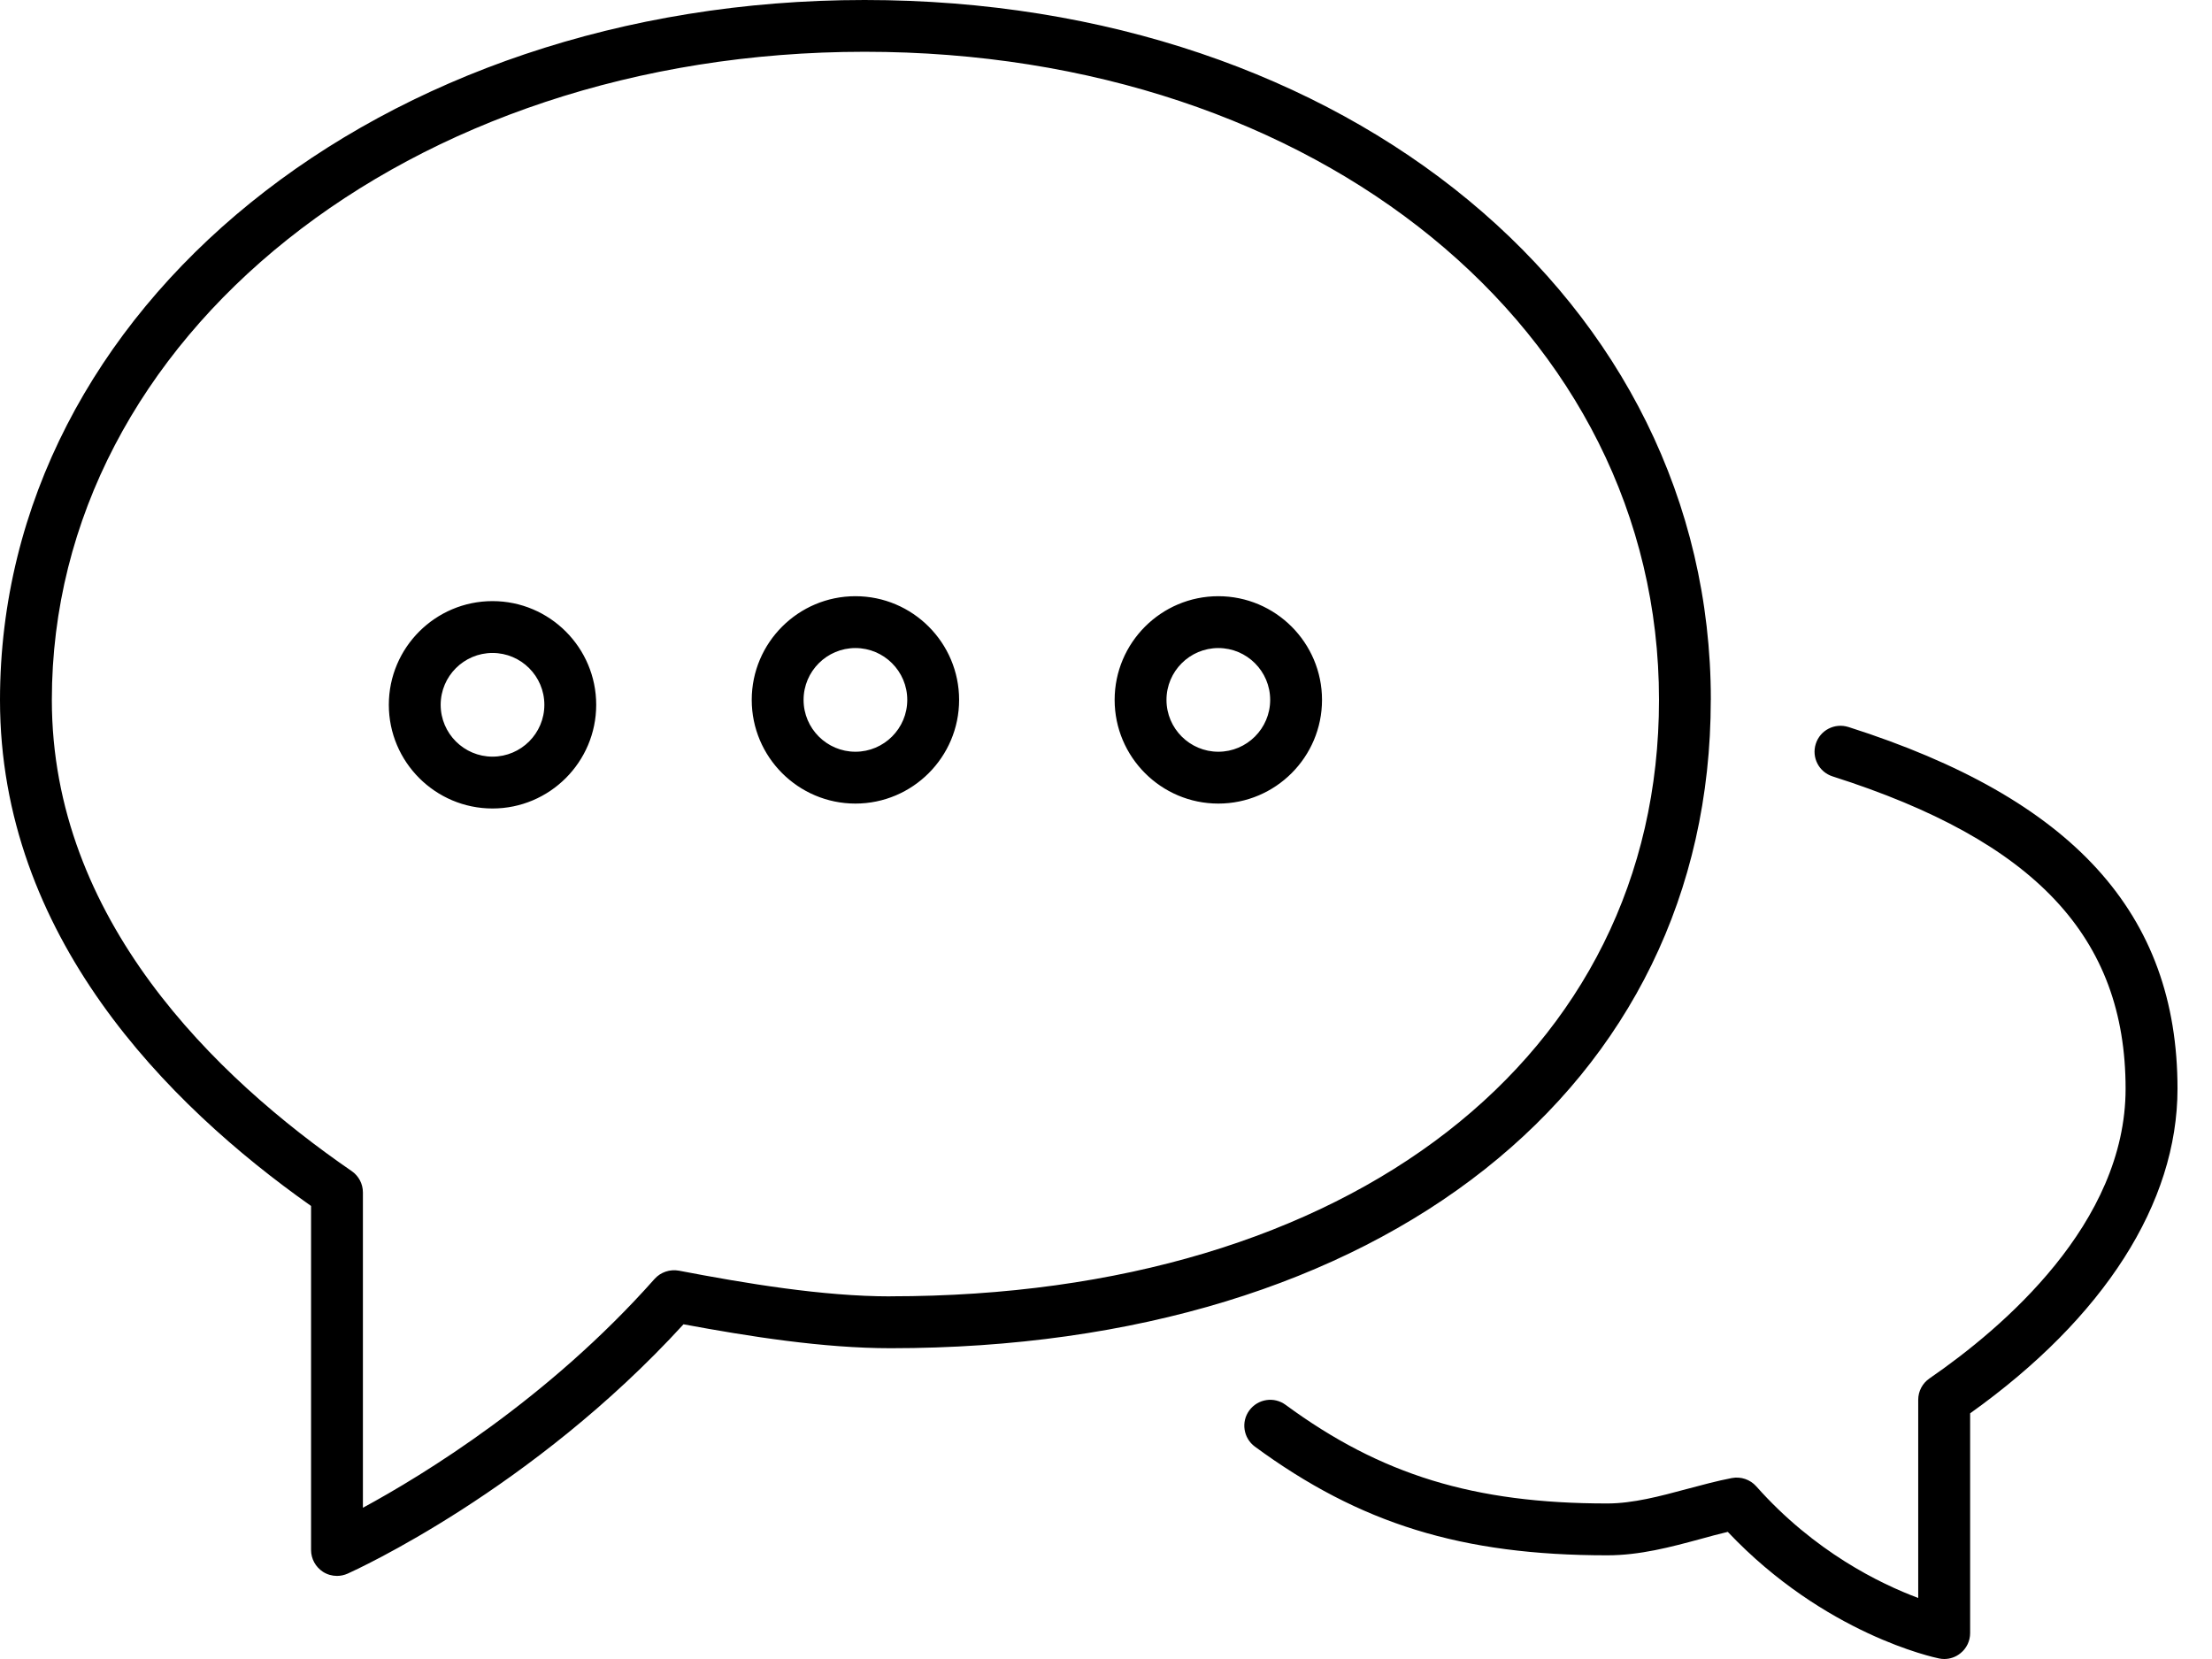
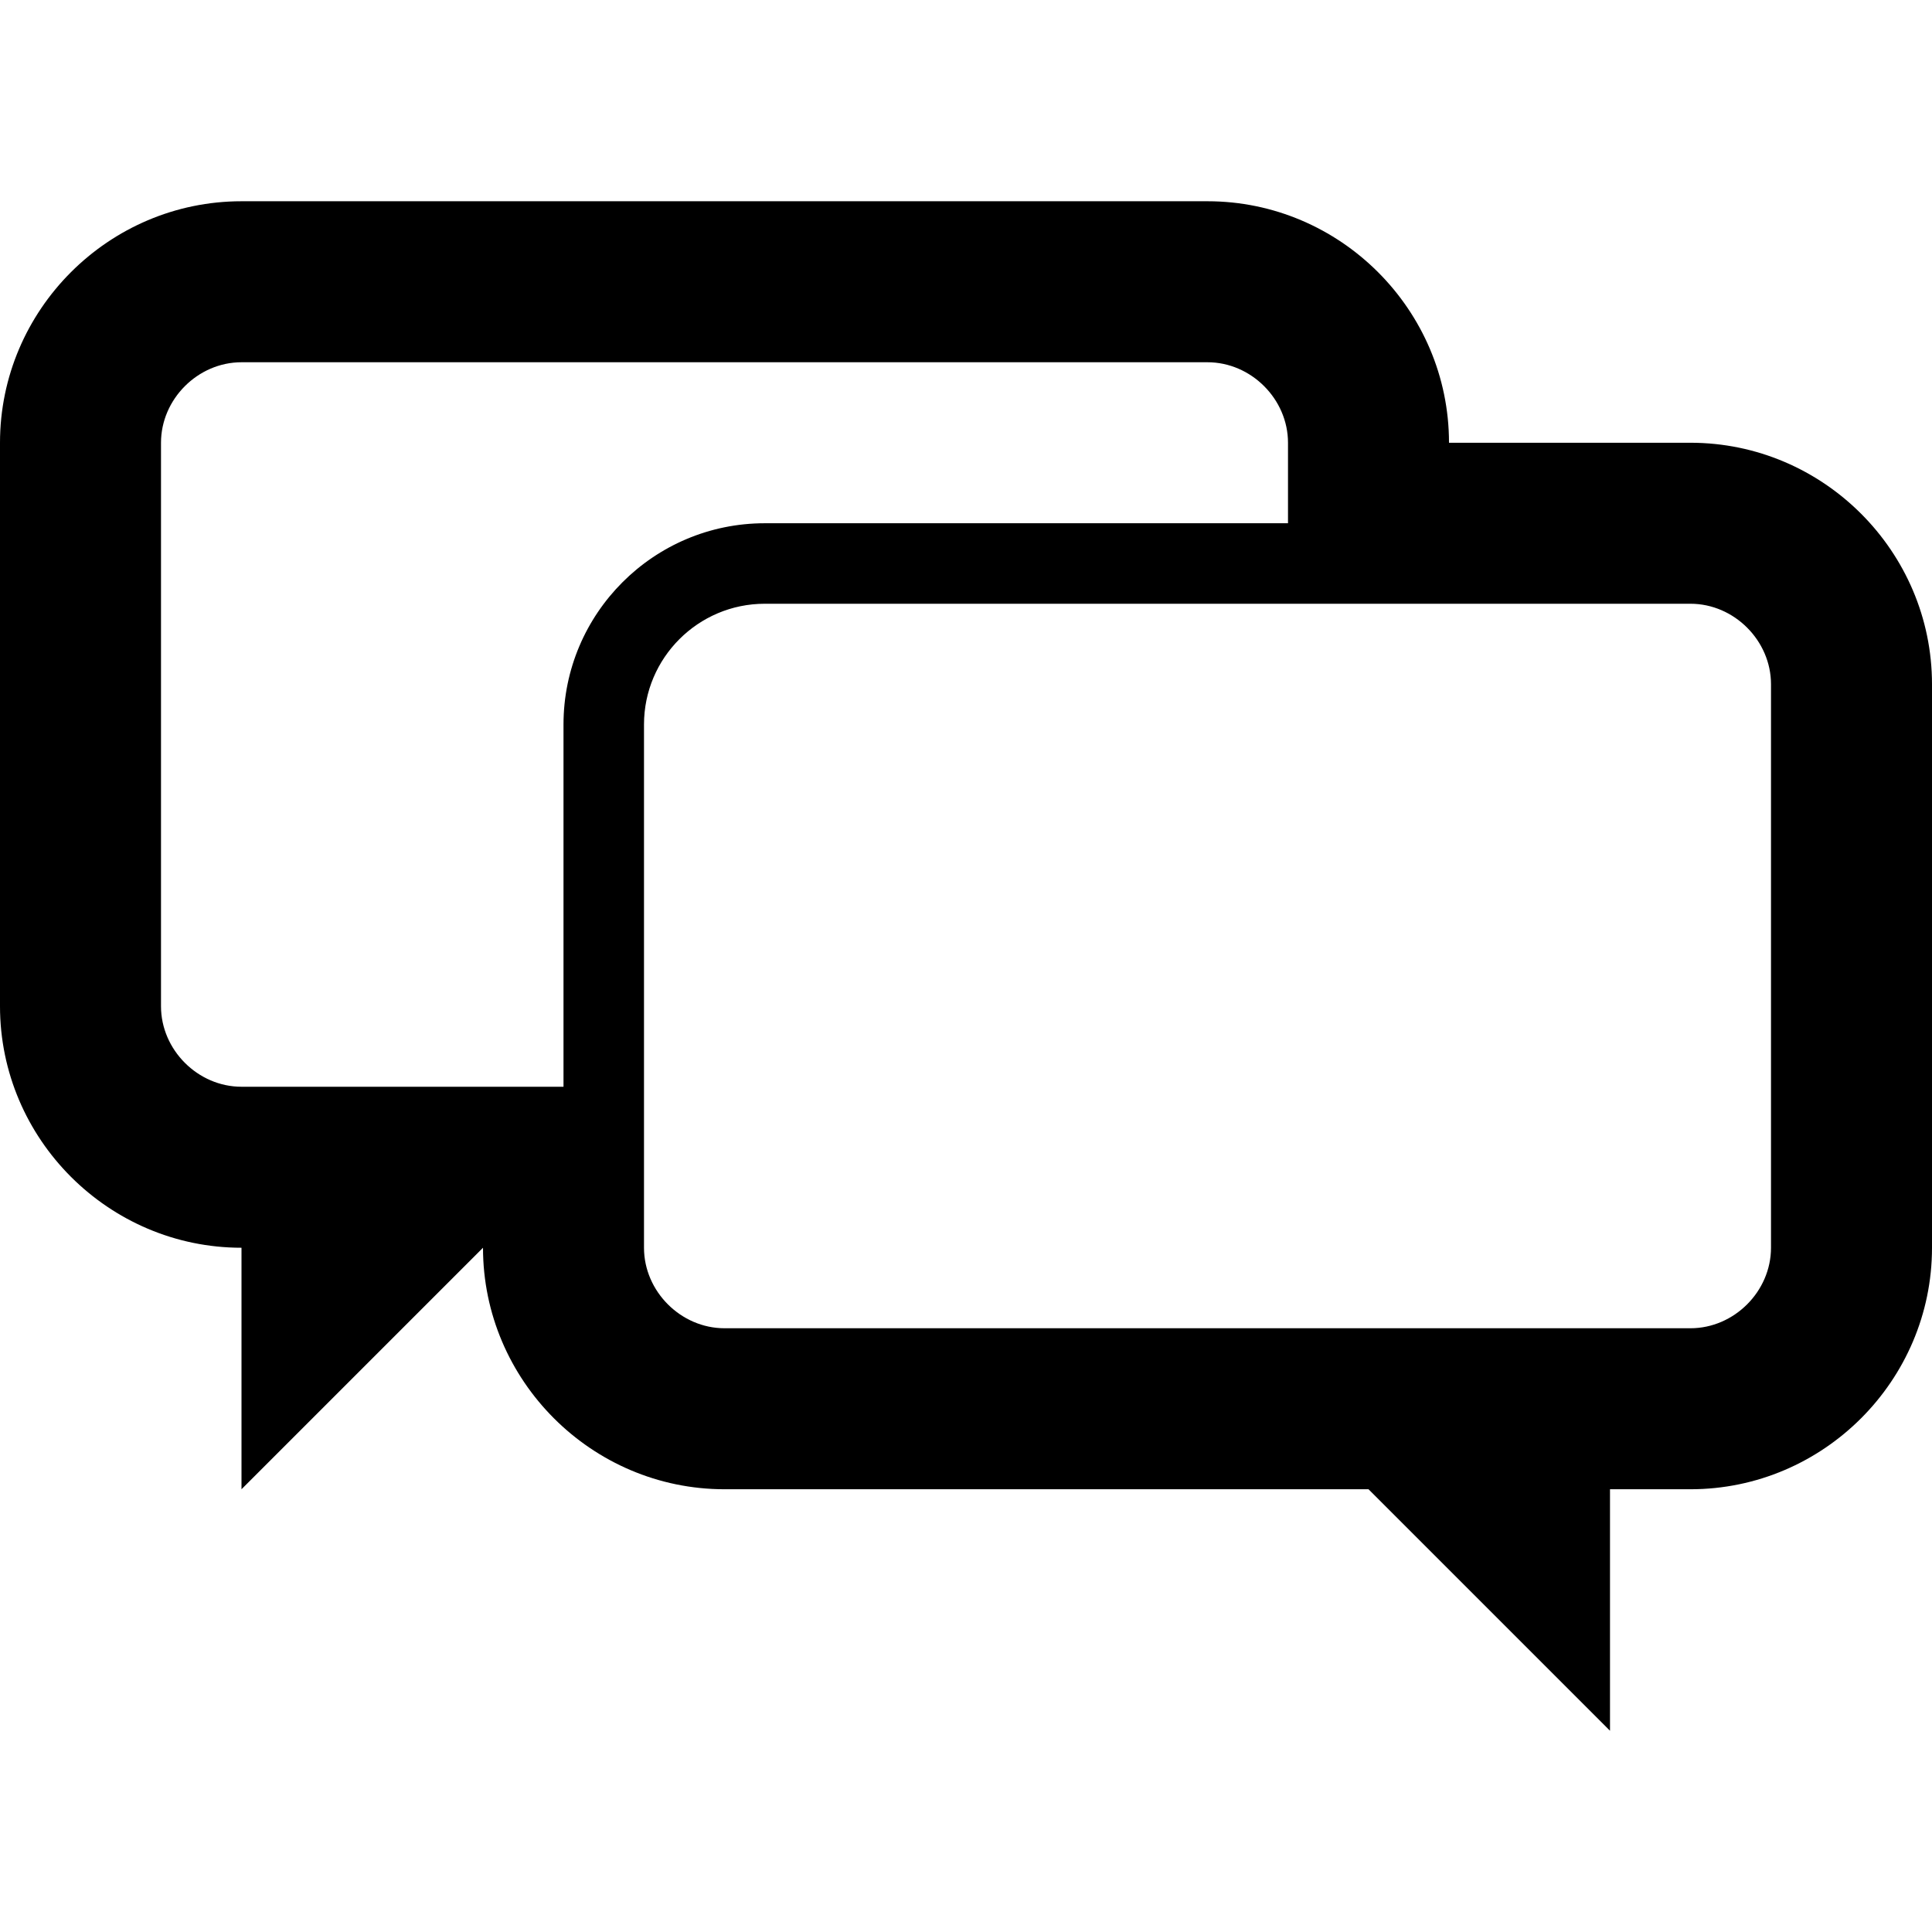
- <svg xmlns="http://www.w3.org/2000/svg" version="1.1" width="32" height="24" viewBox="0 0 32 24">
-   <path d="M26.739 10.517c-0.198-0.062-0.408 0.046-0.471 0.244s0.046 0.408 0.244 0.471c2.931 0.934 4.238 2.326 4.238 4.518 0 1.949-1.778 3.462-2.837 4.191-0.102 0.070-0.163 0.185-0.163 0.309v2.867c-0.547-0.204-1.502-0.667-2.344-1.616-0.088-0.098-0.221-0.143-0.351-0.119-0.214 0.041-0.432 0.1-0.653 0.159-0.383 0.103-0.777 0.209-1.151 0.209-1.926 0-3.274-0.414-4.653-1.427-0.168-0.123-0.401-0.086-0.524 0.080s-0.087 0.401 0.079 0.524c1.52 1.117 2.997 1.573 5.098 1.573 0.473 0 0.917-0.119 1.346-0.235 0.133-0.037 0.266-0.073 0.398-0.104 1.402 1.481 2.987 1.817 3.056 1.831 0.025 0.005 0.050 0.008 0.075 0.008 0.085 0 0.17-0.029 0.237-0.085 0.088-0.071 0.138-0.178 0.138-0.29v-3.179c1.937-1.381 3-3.043 3-4.696 0-2.536-1.513-4.198-4.761-5.233zM24.75 10.125c0-5.772-5.264-10.125-12.242-10.125-7.014 0-12.508 4.448-12.508 10.127 0 3.404 2.408 5.843 4.5 7.319v4.977c0 0.128 0.065 0.245 0.171 0.315 0.062 0.040 0.133 0.060 0.204 0.060 0.052 0 0.104-0.011 0.154-0.033 0.109-0.049 2.669-1.212 4.859-3.607 0.949 0.176 2.022 0.346 2.995 0.346 7.097 0 11.866-3.77 11.866-9.379zM12.883 18.754c-0.982 0-2.099-0.188-3.062-0.372-0.13-0.023-0.263 0.021-0.351 0.119-1.537 1.734-3.344 2.836-4.22 3.311v-4.562c0-0.124-0.061-0.239-0.163-0.309-1.978-1.361-4.337-3.647-4.337-6.815 0-5.258 5.165-9.377 11.758-9.377 6.552 0 11.492 4.030 11.492 9.375 0 5.161-4.468 8.629-11.117 8.629zM12.375 8.625c-0.827 0-1.5 0.673-1.5 1.5s0.673 1.5 1.5 1.5 1.5-0.673 1.5-1.5-0.673-1.5-1.5-1.5zM12.375 10.875c-0.413 0-0.75-0.336-0.75-0.75s0.337-0.75 0.75-0.75 0.75 0.336 0.75 0.75-0.337 0.75-0.75 0.75zM17.625 8.625c-0.827 0-1.5 0.673-1.5 1.5s0.673 1.5 1.5 1.5 1.5-0.673 1.5-1.5-0.673-1.5-1.5-1.5zM17.625 10.875c-0.413 0-0.75-0.336-0.75-0.75s0.337-0.75 0.75-0.75 0.75 0.336 0.75 0.75-0.337 0.75-0.75 0.75zM7.125 8.696c-0.827 0-1.5 0.673-1.5 1.5s0.673 1.5 1.5 1.5 1.5-0.673 1.5-1.5-0.673-1.5-1.5-1.5zM7.125 10.946c-0.413 0-0.75-0.336-0.75-0.75s0.337-0.75 0.75-0.75 0.75 0.336 0.75 0.75-0.337 0.75-0.75 0.75z" />
+ <svg xmlns="http://www.w3.org/2000/svg" version="1.1" width="768" height="768" viewBox="0 0 768 768">
+   <g id="icomoon-ignore">
+ </g>
+   <path d="M672 176h-96c0-52.8-43.2-96-96-96h-384c-52.8 0-96 43.2-96 96v224c0 52.8 43.2 96 96 96v96l96-96c0 52.8 43.2 96 96 96h256l96 96v-96h32c52.8 0 96-43.2 96-96v-224c0-52.8-43.2-96-96-96zM96 432c-17.344 0-32-14.656-32-32v-224c0-17.344 14.656-32 32-32h384c17.344 0 32 14.656 32 32v32h-208c-44.128 0-80 35.872-80 80v144h-128zM704 496c0 17.344-14.656 32-32 32h-384c-17.344 0-32-14.656-32-32v-208c0-26.464 21.536-48 48-48h368c17.344 0 32 14.656 32 32v224z" />
</svg>
